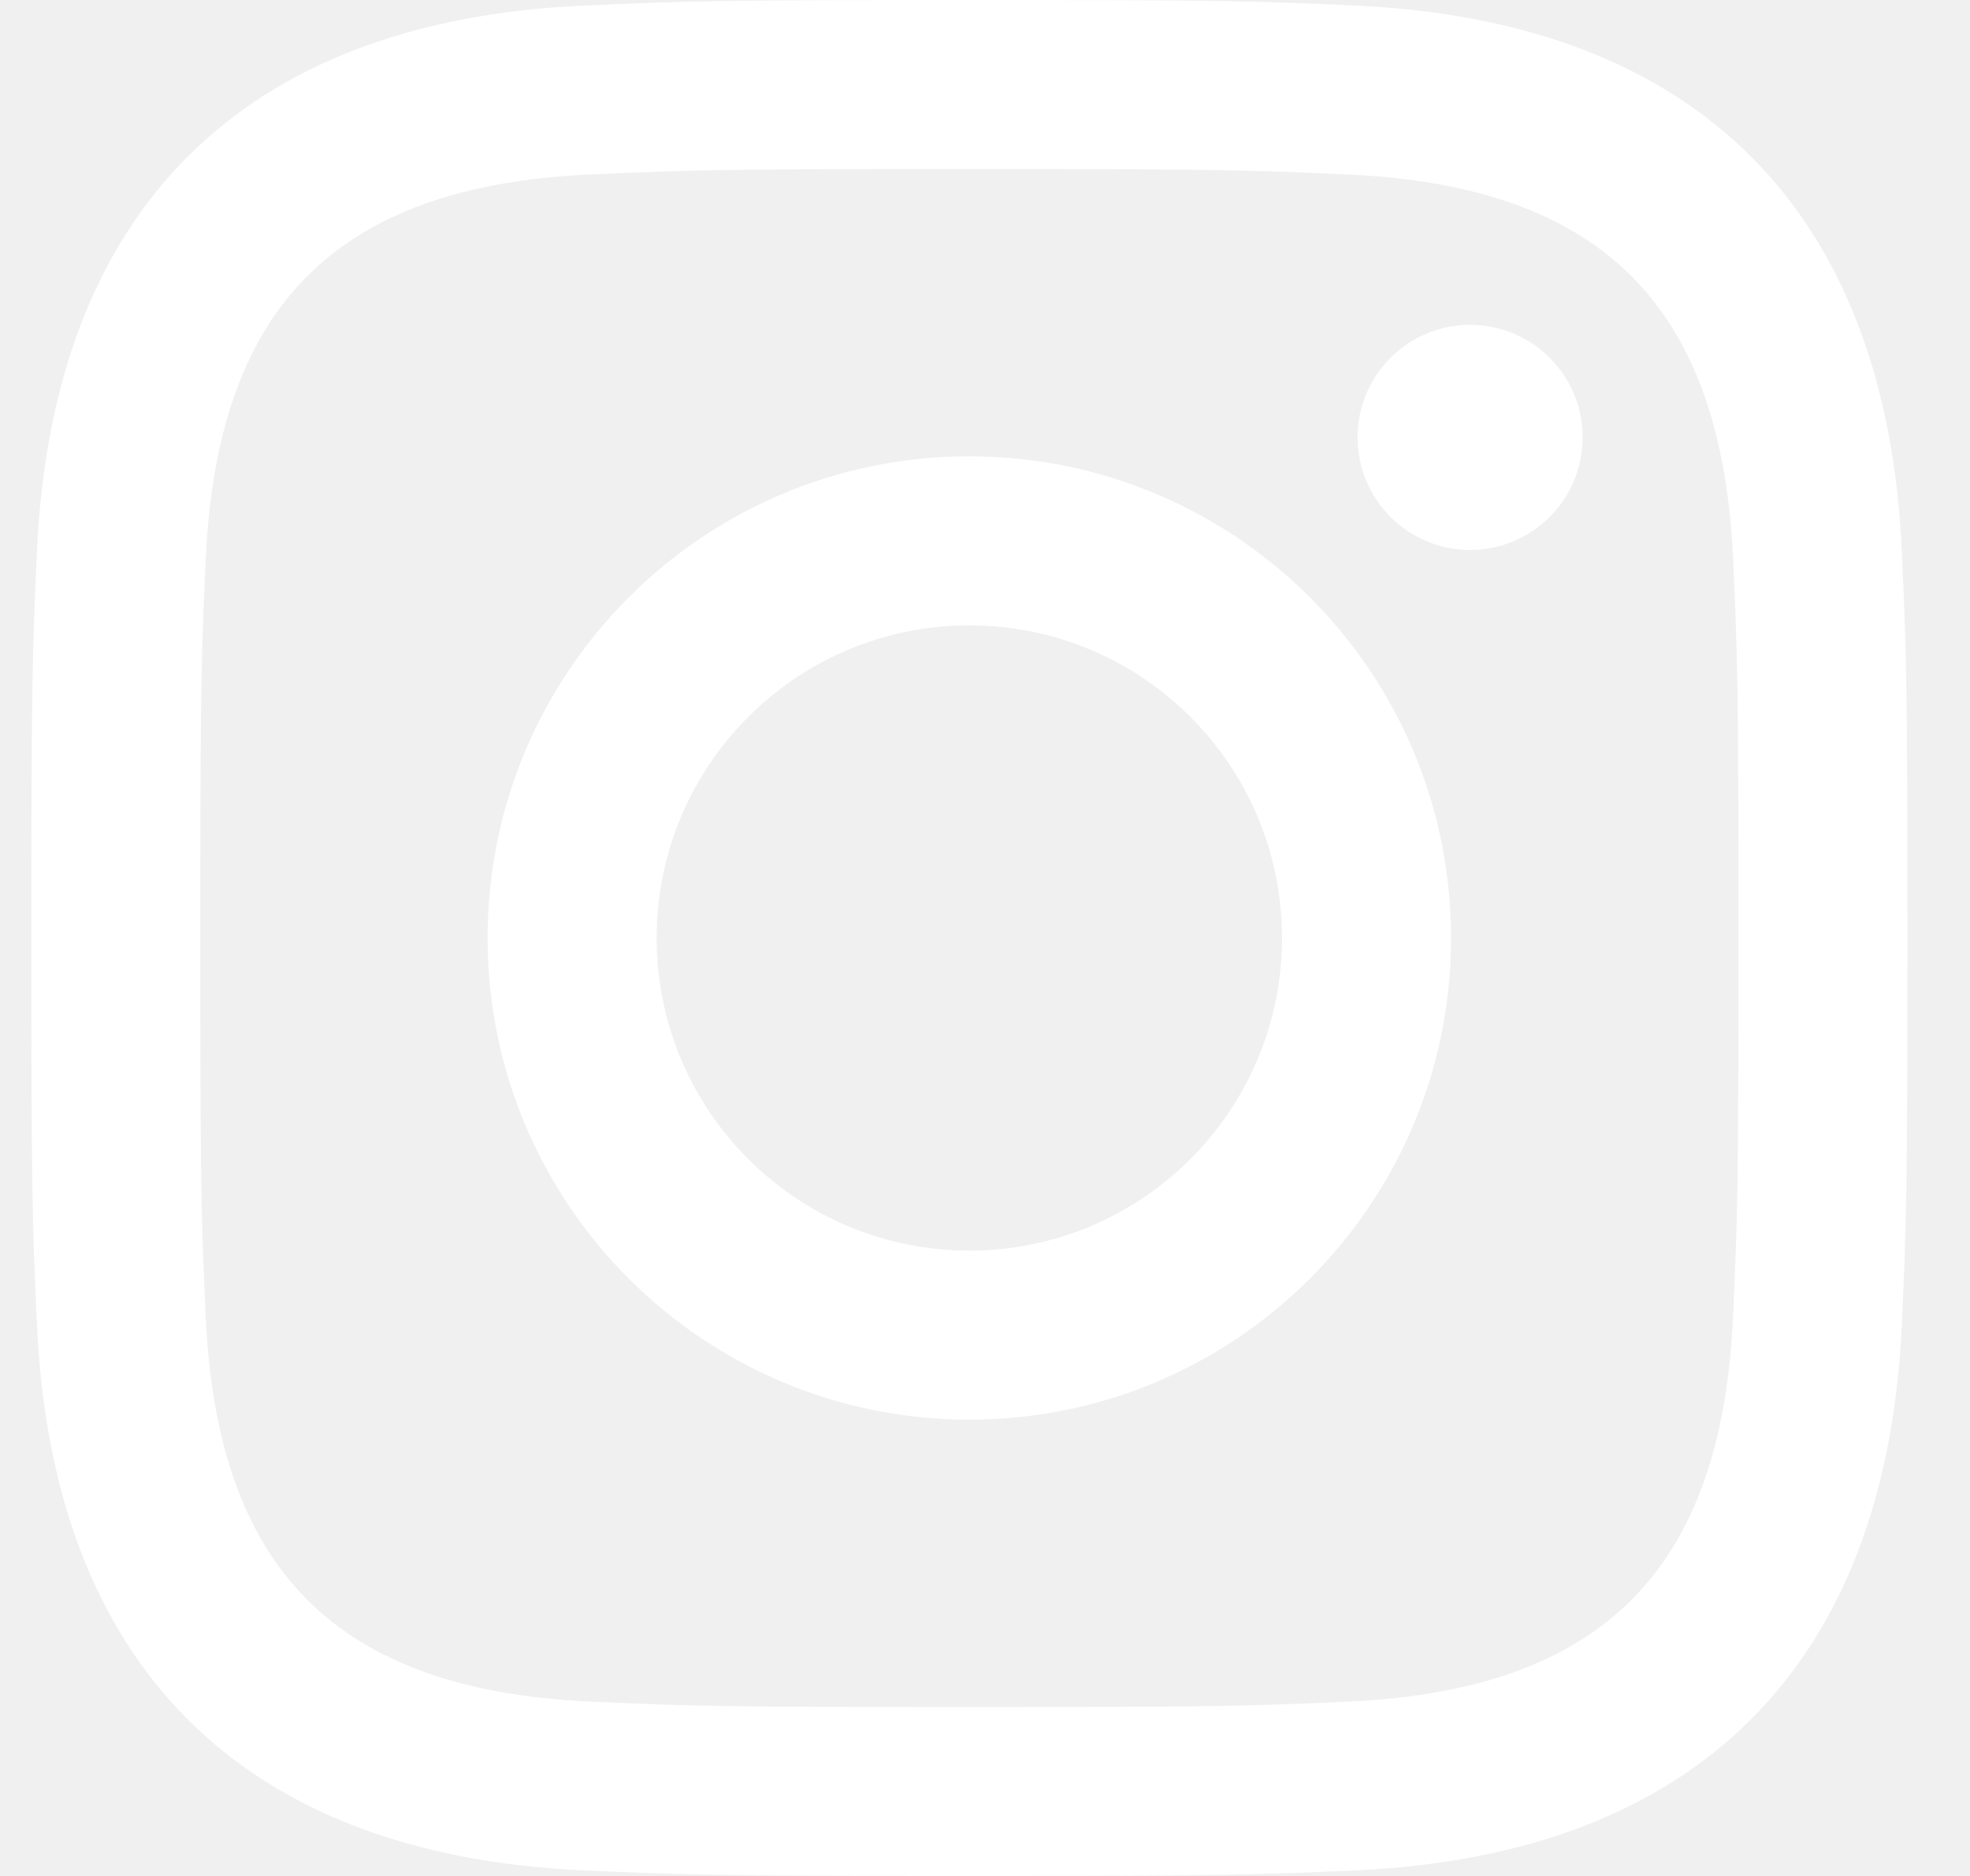
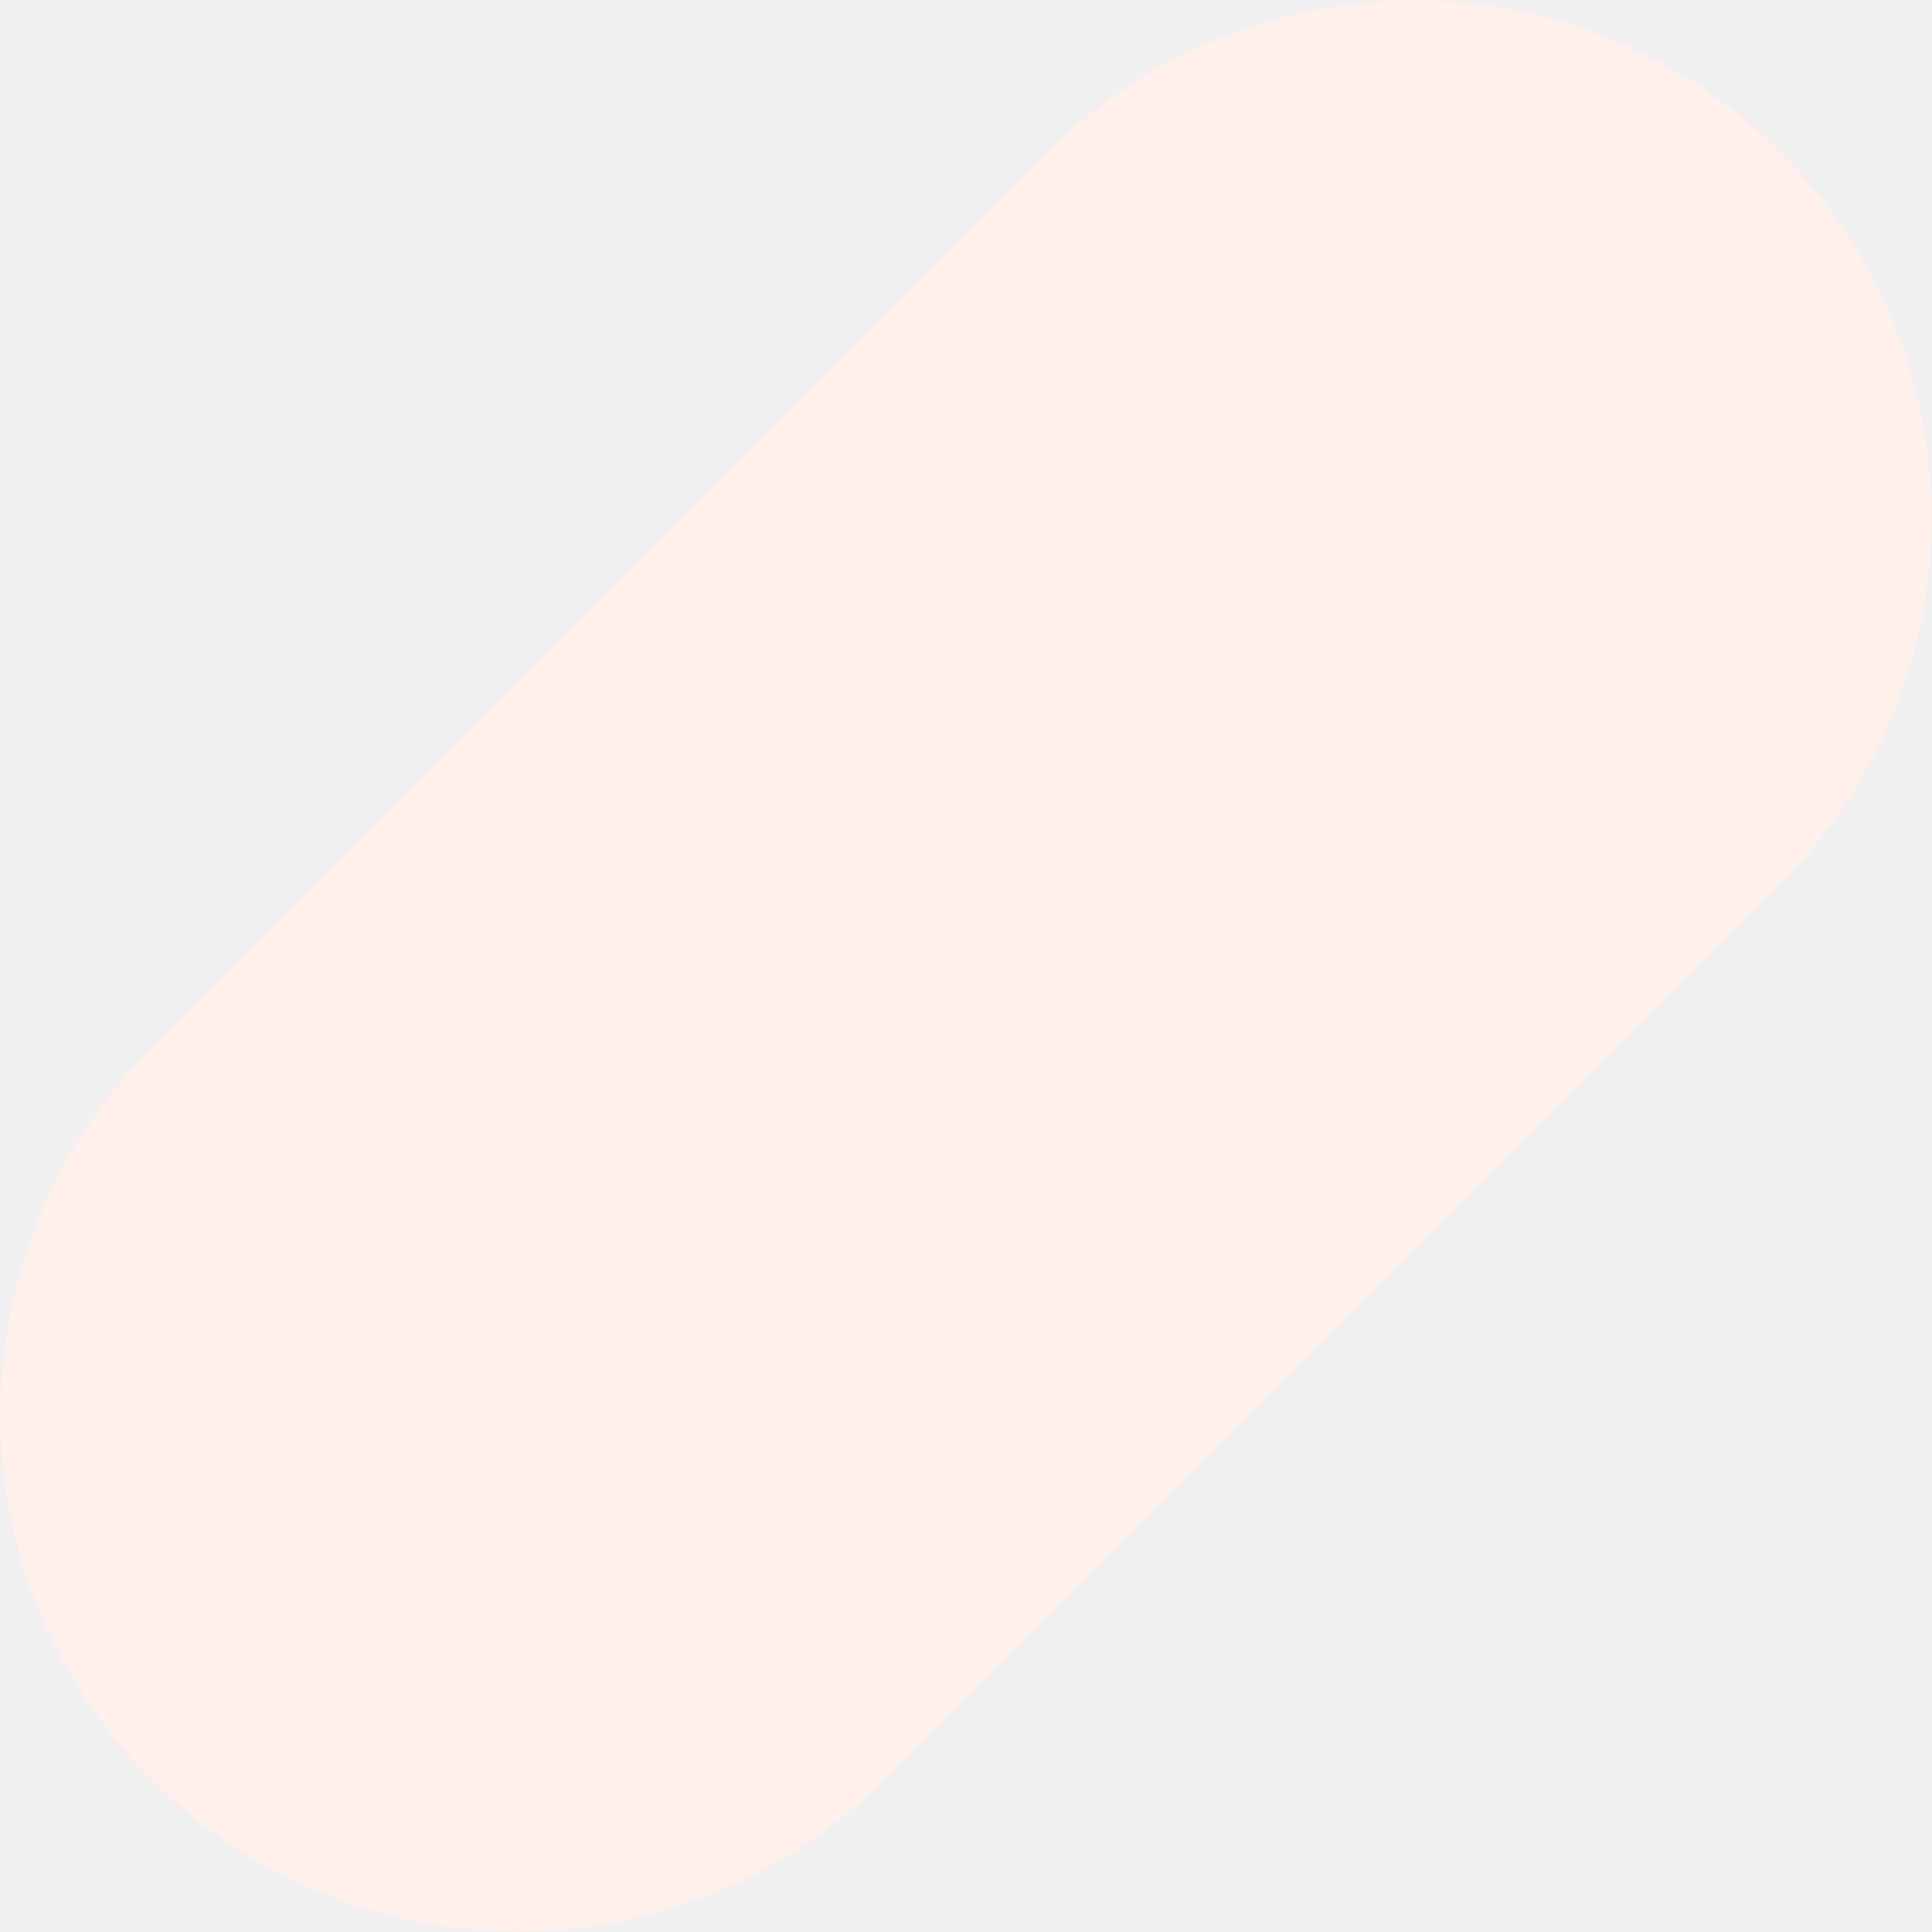
- <svg xmlns="http://www.w3.org/2000/svg" width="21" height="20">
-   <path fill="#FFF" d="M10.333 1.802c2.67 0 2.987.01 4.042.059 2.71.123 3.976 1.409 4.1 4.099.048 1.054.057 1.37.057 4.04 0 2.672-.01 2.988-.058 4.042-.124 2.687-1.386 3.975-4.099 4.099-1.055.048-1.37.058-4.042.058-2.67 0-2.986-.01-4.04-.058-2.717-.124-3.976-1.416-4.1-4.1-.048-1.054-.058-1.37-.058-4.041 0-2.67.01-2.986.058-4.04.124-2.69 1.387-3.977 4.1-4.1 1.054-.048 1.37-.058 4.04-.058zm0-1.802C7.618 0 7.278.012 6.211.06 2.579.227.56 2.242.394 5.877.345 6.944.334 7.284.334 10s.011 3.057.06 4.123c.166 3.632 2.181 5.65 5.816 5.817 1.068.048 1.408.06 4.123.06 2.716 0 3.057-.012 4.124-.06 3.628-.167 5.651-2.182 5.816-5.817.049-1.066.06-1.407.06-4.123s-.011-3.056-.06-4.122C20.11 2.249 18.093.228 14.458.06 13.39.01 13.049 0 10.333 0zm0 4.865a5.135 5.135 0 100 10.27 5.135 5.135 0 000-10.27zm0 8.468a3.333 3.333 0 110-6.666 3.333 3.333 0 010 6.666zm5.339-9.87a1.2 1.2 0 10-.001 2.4 1.2 1.2 0 000-2.4z" />
+ <svg xmlns="http://www.w3.org/2000/svg" width="814" height="814">
+   <rect width="436" height="970" x="774" y="-62" fill="#FFF0EC" fill-rule="evenodd" rx="218" transform="rotate(45 718.814 -291.157)" />
</svg>
